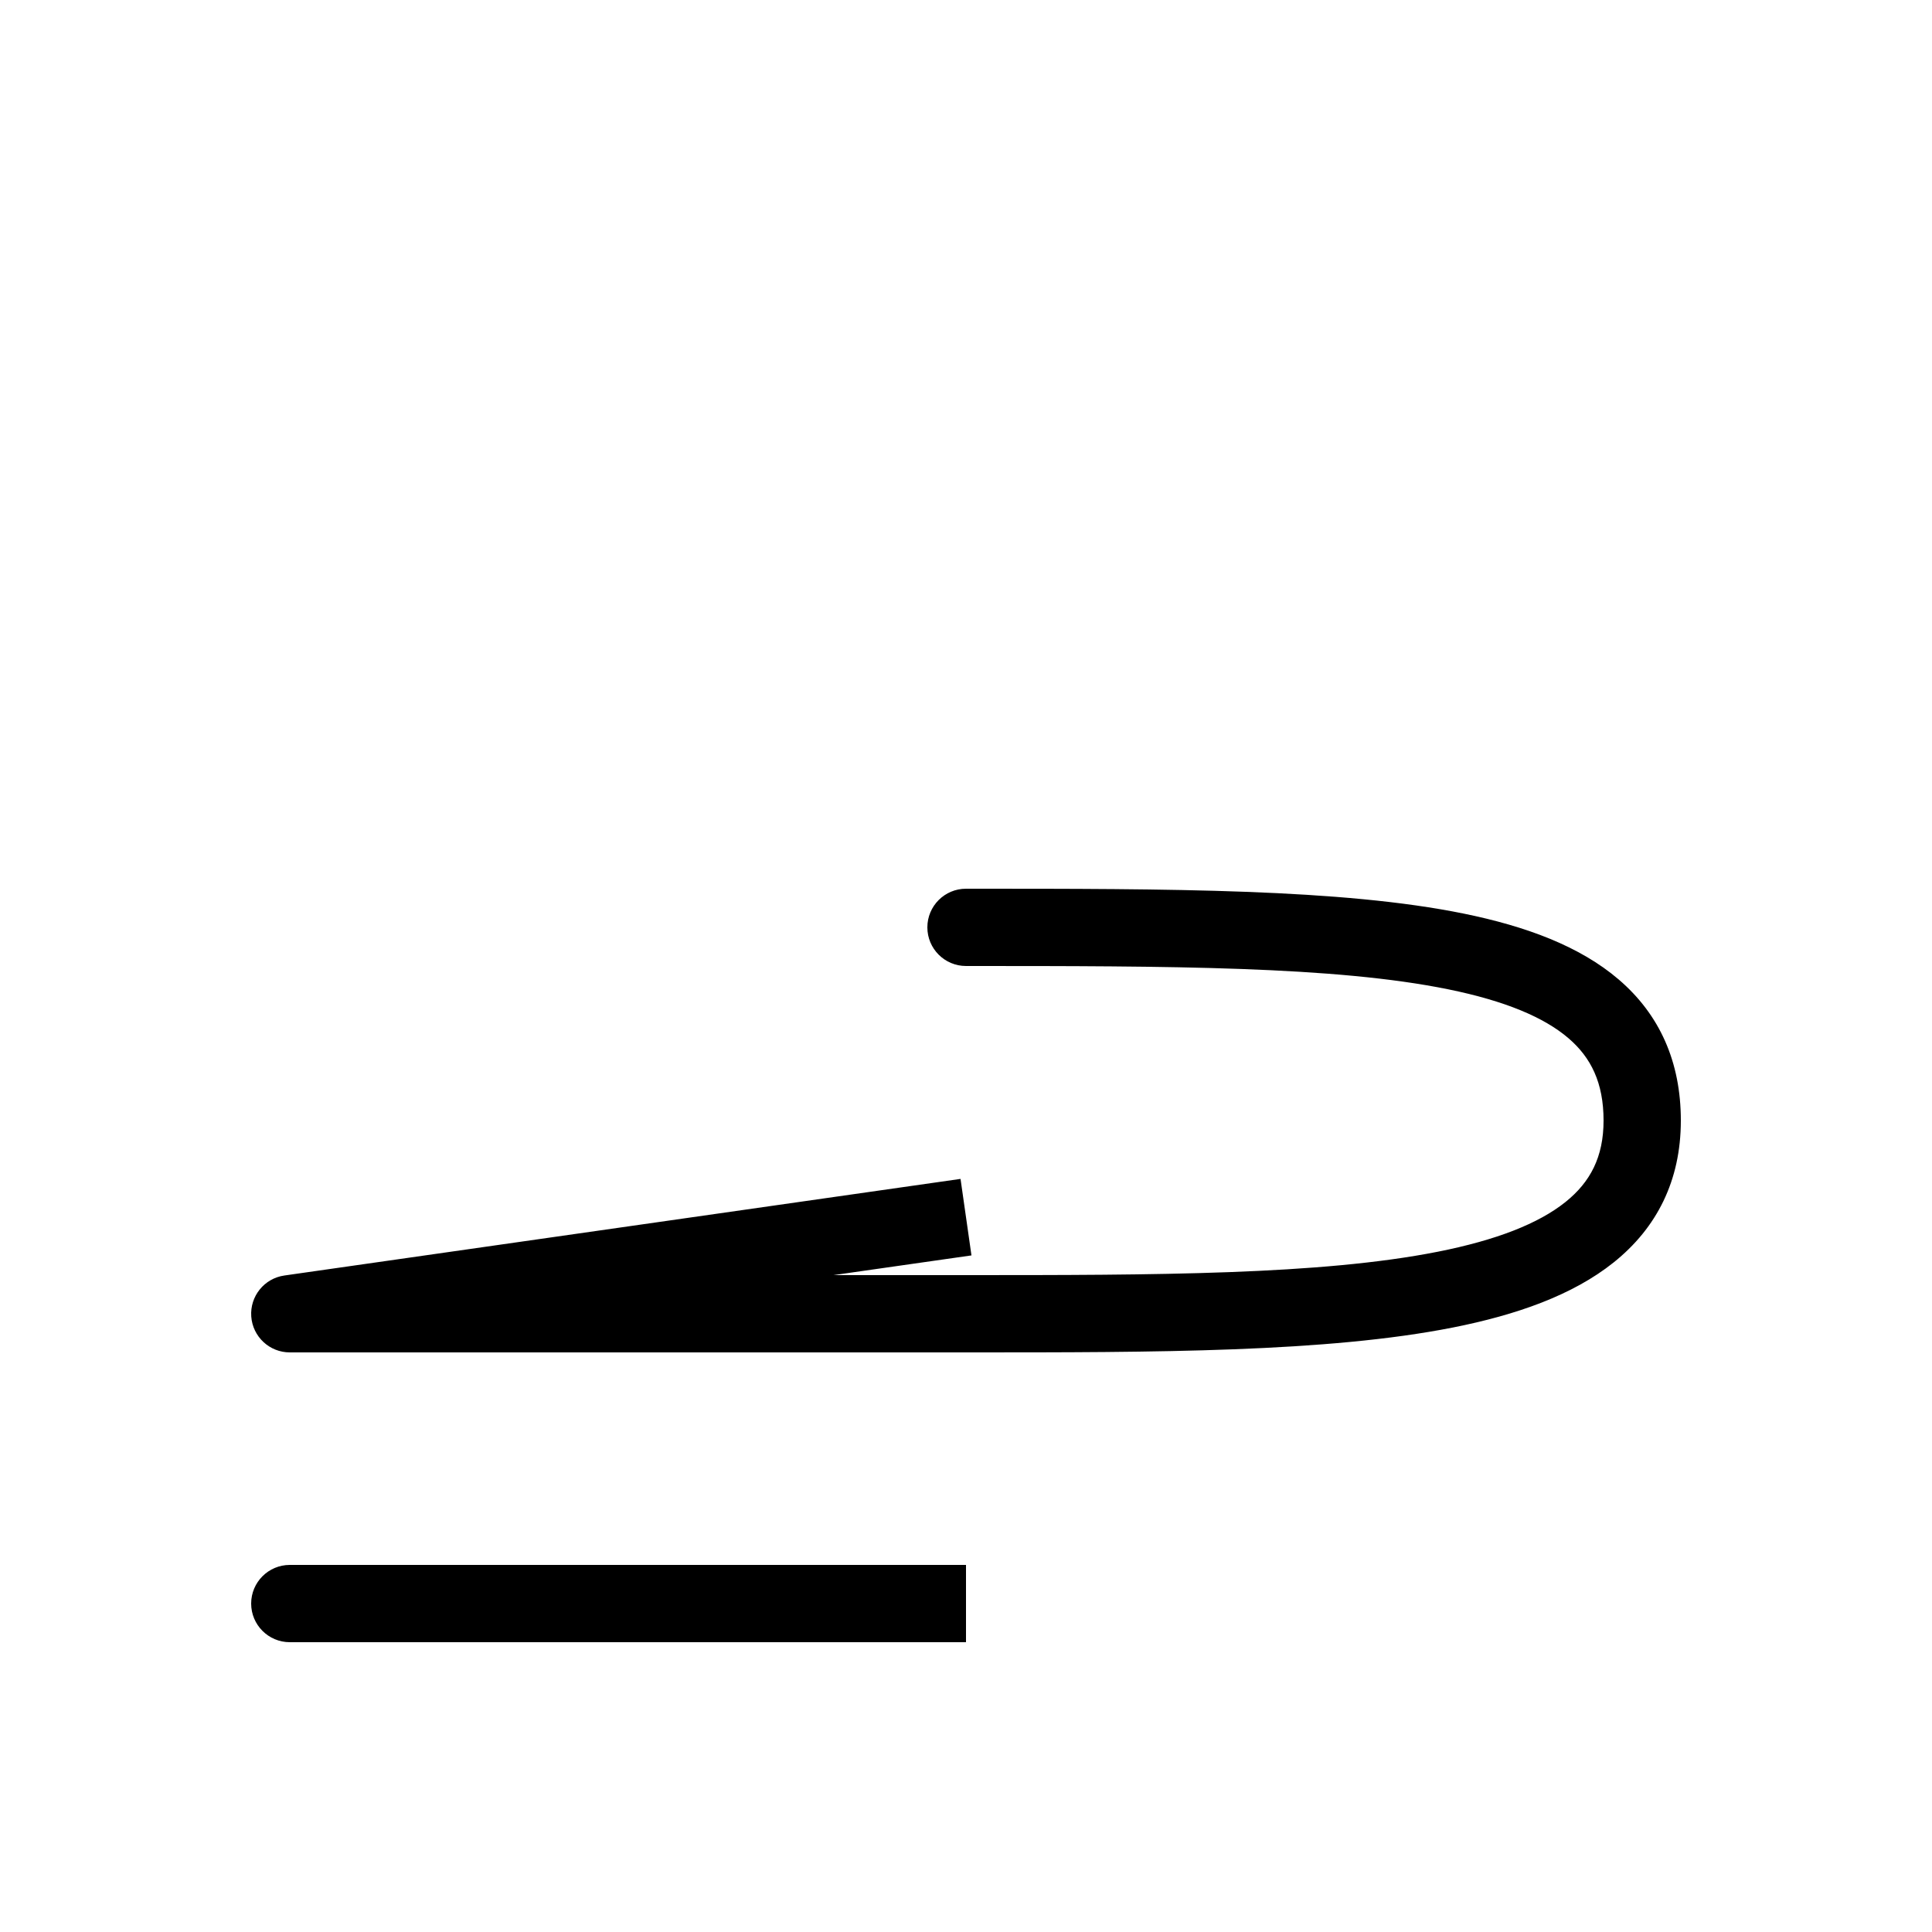
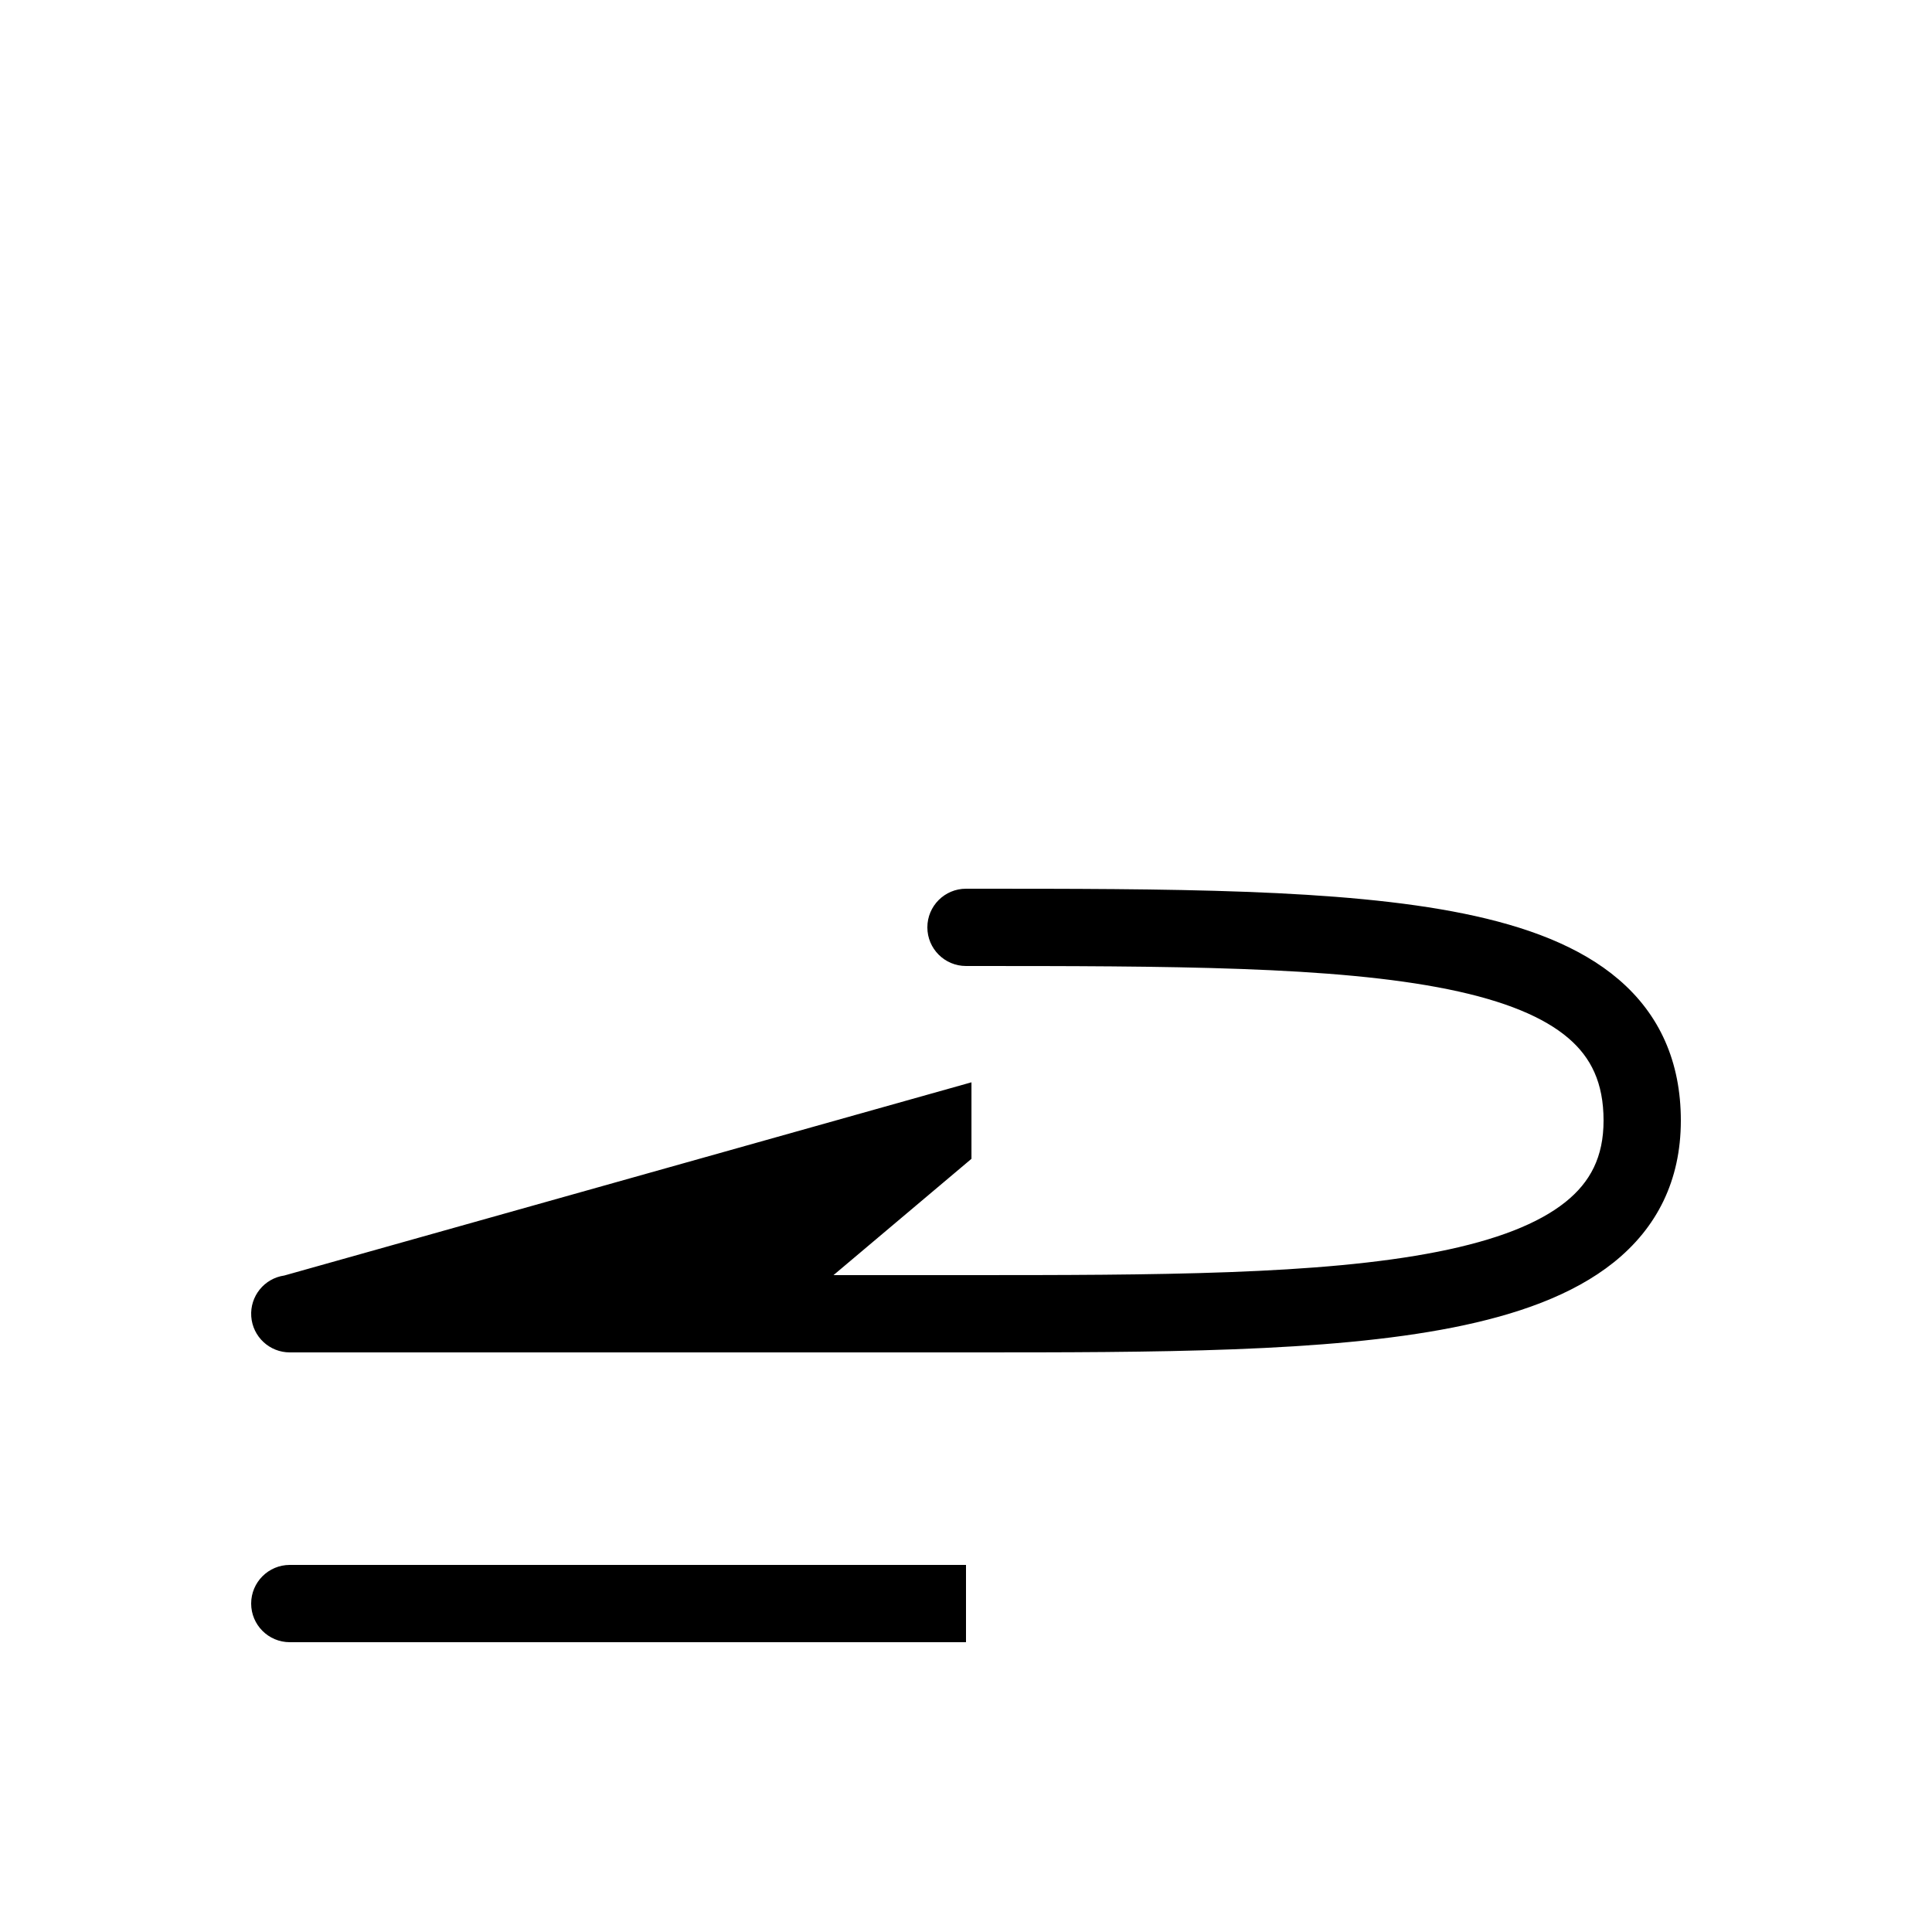
<svg xmlns="http://www.w3.org/2000/svg" width="1000" height="1000" viewBox="0 0 1000 1000" fill="none">
-   <path fill-rule="evenodd" clip-rule="evenodd" d="M749.751 512.096C690.965 500.099 605.916 500 500 500C488.954 500 480 491.046 480 480C480 468.954 488.954 460 500 460L502.339 460C605.431 459.999 694.513 459.999 757.749 472.904C789.718 479.428 817.676 489.703 837.86 507.002C859.01 525.131 870 549.584 870 580C870 611.124 857.513 635.602 835.228 653.43C813.968 670.438 784.808 680.624 752.01 687.119C686.955 700.001 597.913 700.001 501.986 700H150.002C150.002 700 150 700 150 680L150.002 700C139.506 700 130.794 691.887 130.05 681.418C129.306 670.949 136.781 661.685 147.172 660.201L497.172 610.201L502.828 649.799L431.421 660H500C598.316 660 683.493 659.91 744.24 647.881C774.567 641.876 796.344 633.312 810.24 622.195C823.112 611.898 830 598.876 830 580C830 560.416 823.49 547.369 811.828 537.373C799.198 526.547 779.032 518.072 749.751 512.096Z" fill="black" />
+   <path fill-rule="evenodd" clip-rule="evenodd" d="M749.751 512.096C690.965 500.099 605.916 500 500 500C488.954 500 480 491.046 480 480C480 468.954 488.954 460 500 460L502.339 460C605.431 459.999 694.513 459.999 757.749 472.904C789.718 479.428 817.677 489.703 837.86 507.002C859.01 525.131 870 549.584 870 580C870 611.124 857.513 635.602 835.228 653.43C813.968 670.438 784.808 680.624 752.01 687.119C686.955 700.001 597.913 700.001 501.986 700H150.002C150.002 700 150 700 150 680L150.002 700C139.506 700 130.794 691.887 130.05 681.418C129.306 670.949 136.781 661.685 147.172 660.201L502.828 560.201V599.799L431.421 660H500C598.316 660 683.493 659.91 744.24 647.881C774.567 641.876 796.344 633.312 810.24 622.195C823.112 611.898 830 598.876 830 580C830 560.416 823.49 547.369 811.828 537.373C799.198 526.547 779.032 518.072 749.751 512.096Z" fill="black" />
  <path fill-rule="evenodd" clip-rule="evenodd" d="M130 830C130 818.954 138.954 810 150 810H500V850H150C138.954 850 130 841.046 130 830Z" fill="black" />
</svg>
